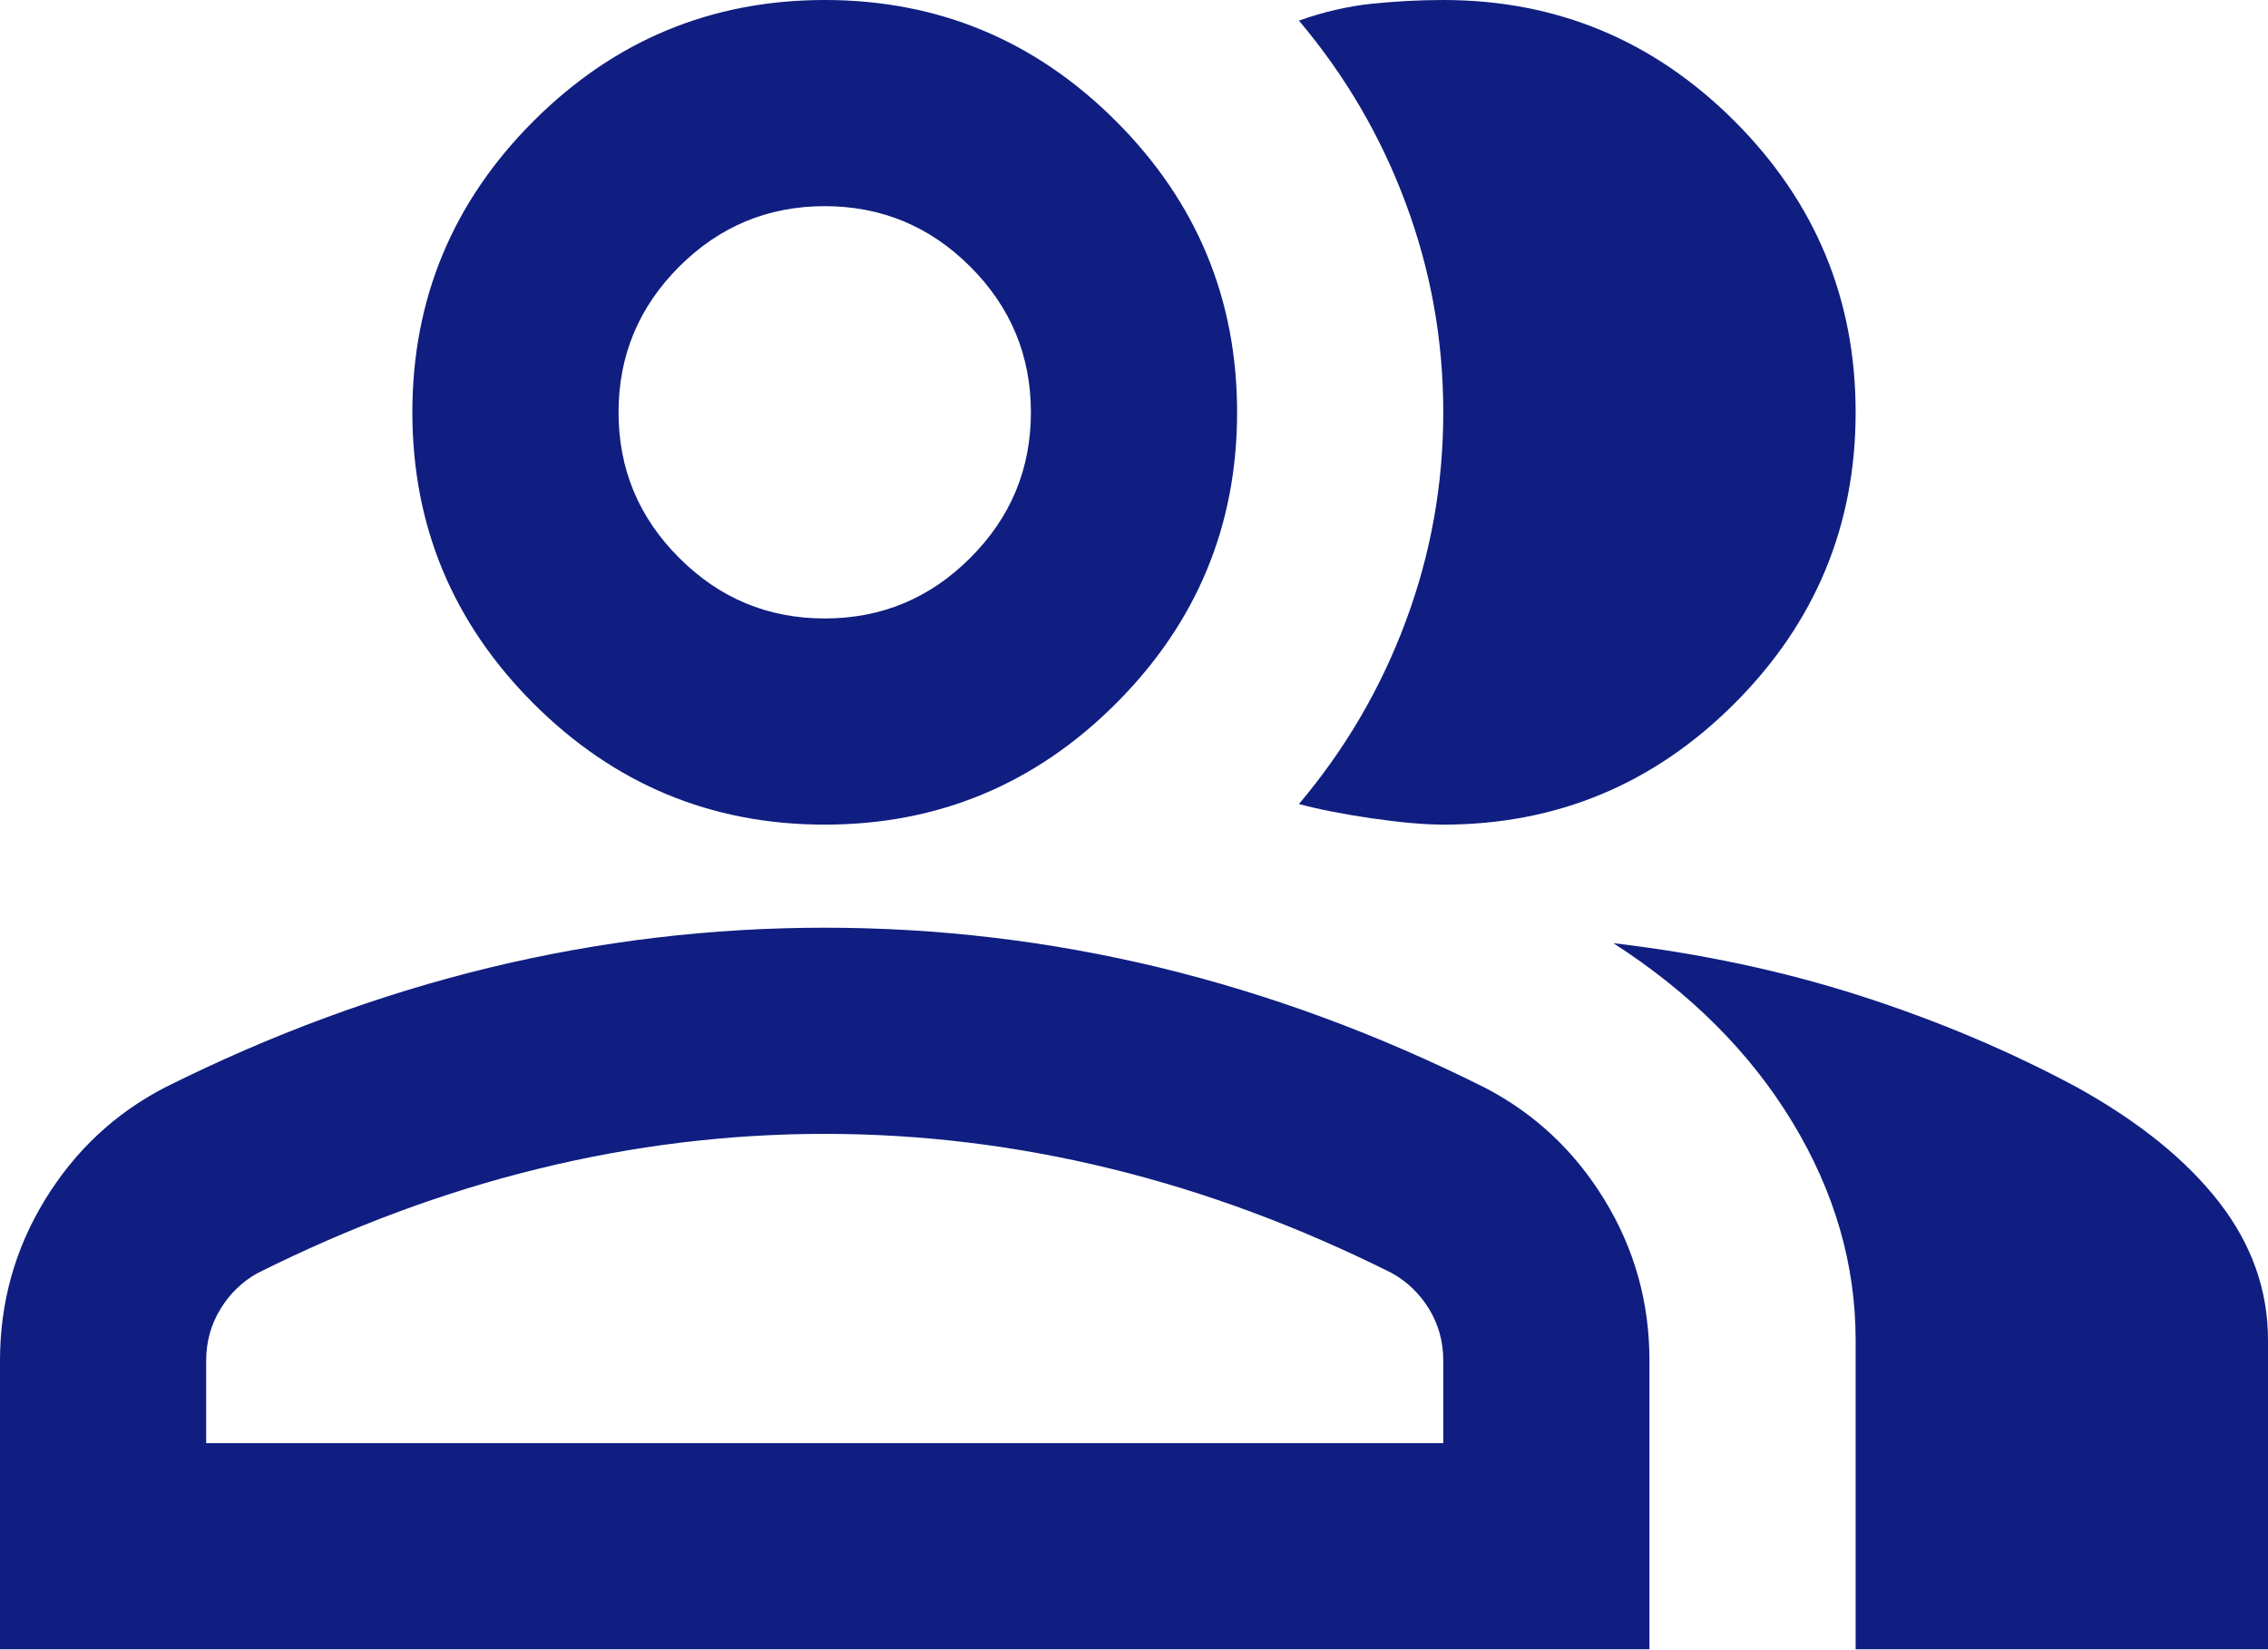
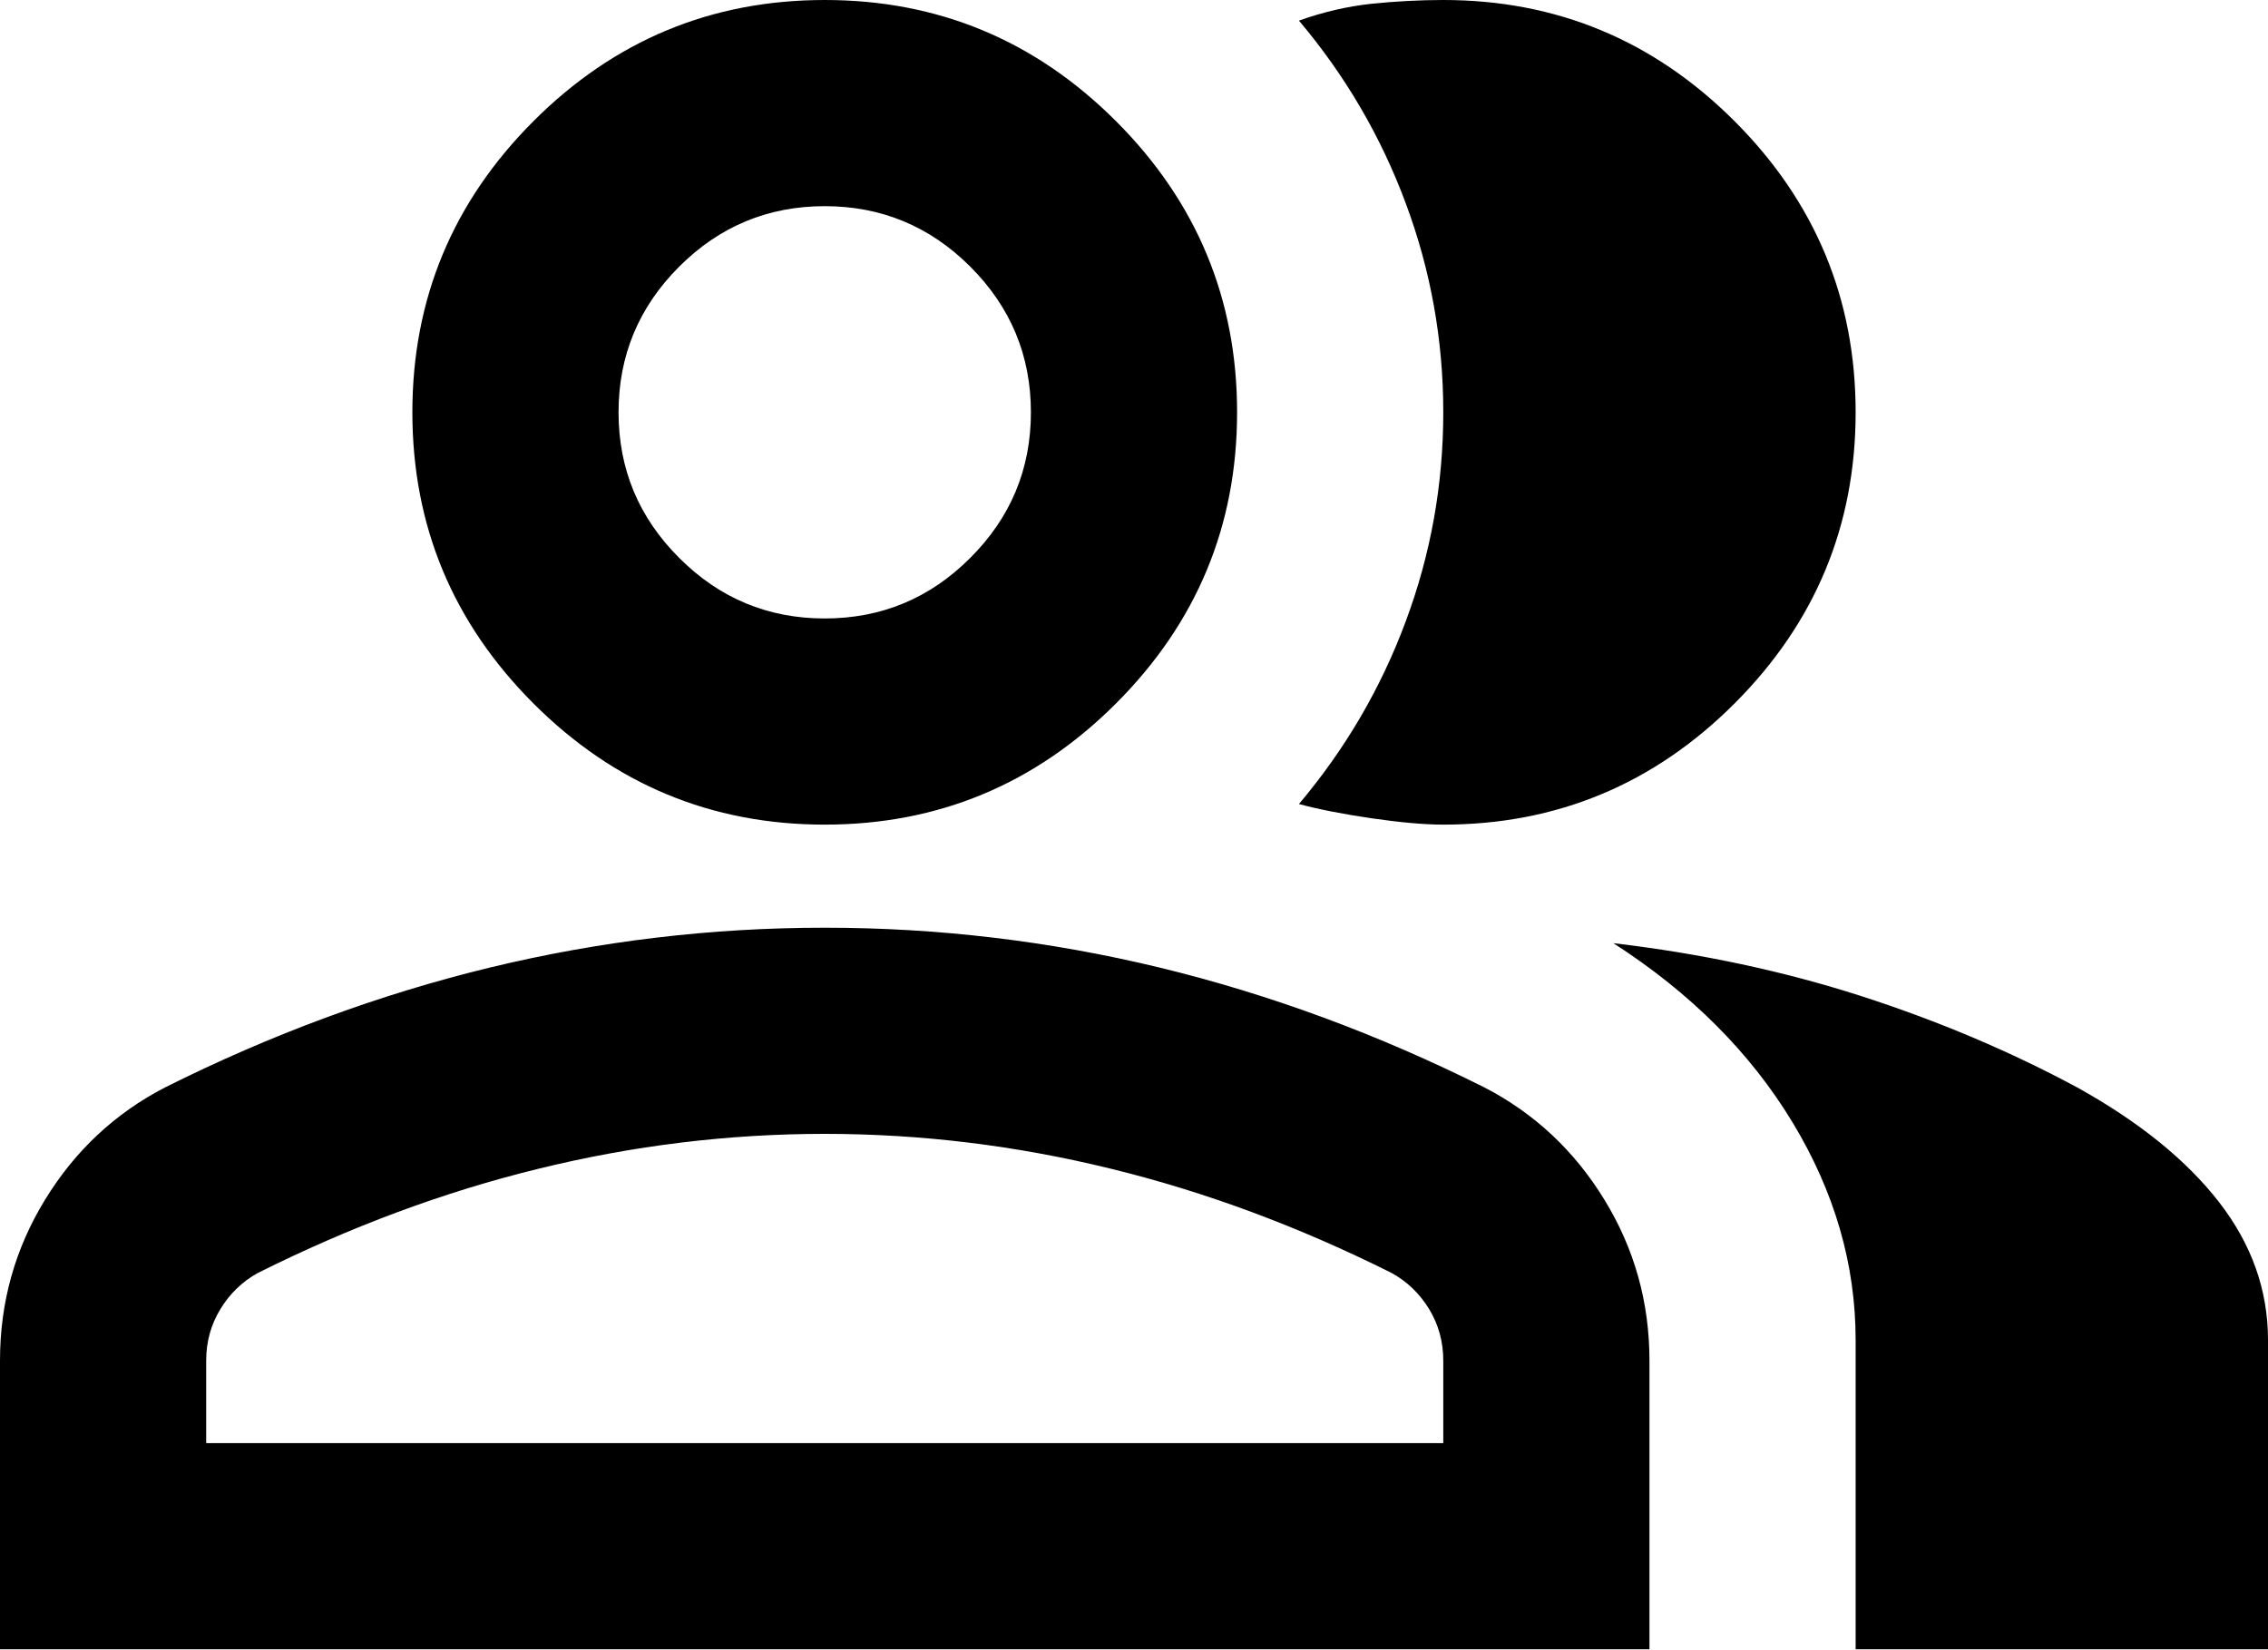
<svg xmlns="http://www.w3.org/2000/svg" width="22" height="16" viewBox="0 0 22 16" fill="none">
-   <path d="M0 16V13.2C0 12.633 0.146 12.113 0.438 11.637C0.729 11.162 1.117 10.8 1.6 10.55C2.633 10.033 3.683 9.646 4.75 9.387C5.817 9.129 6.9 9 8 9C9.1 9 10.183 9.129 11.25 9.387C12.317 9.646 13.367 10.033 14.4 10.55C14.883 10.8 15.271 11.162 15.562 11.637C15.854 12.113 16 12.633 16 13.2V16H0V16M18 16V13C18 12.267 17.796 11.562 17.387 10.887C16.979 10.213 16.4 9.633 15.65 9.15C16.5 9.25 17.3 9.421 18.05 9.662C18.8 9.904 19.5 10.2 20.15 10.55C20.75 10.883 21.208 11.254 21.525 11.662C21.842 12.071 22 12.517 22 13V16H18V16M8 8C6.9 8 5.958 7.608 5.175 6.825C4.392 6.042 4 5.1 4 4C4 2.9 4.392 1.958 5.175 1.175C5.958 0.392 6.9 0 8 0C9.1 0 10.042 0.392 10.825 1.175C11.608 1.958 12 2.9 12 4C12 5.1 11.608 6.042 10.825 6.825C10.042 7.608 9.1 8 8 8V8M18 4C18 5.1 17.608 6.042 16.825 6.825C16.042 7.608 15.1 8 14 8C13.817 8 13.583 7.979 13.3 7.938C13.017 7.896 12.783 7.85 12.6 7.8C13.05 7.267 13.396 6.675 13.637 6.025C13.879 5.375 14 4.7 14 4C14 3.3 13.879 2.625 13.637 1.975C13.396 1.325 13.05 0.733 12.6 0.2C12.833 0.117 13.067 0.062 13.3 0.037C13.533 0.013 13.767 0 14 0C15.1 0 16.042 0.392 16.825 1.175C17.608 1.958 18 2.9 18 4V4M2 14H14V13.2C14 13.017 13.954 12.85 13.863 12.7C13.771 12.55 13.65 12.433 13.5 12.35C12.6 11.9 11.692 11.562 10.775 11.338C9.858 11.113 8.933 11 8 11C7.067 11 6.142 11.113 5.225 11.338C4.308 11.562 3.4 11.9 2.5 12.35C2.35 12.433 2.229 12.55 2.138 12.7C2.046 12.85 2 13.017 2 13.2V14V14M8 6C8.55 6 9.021 5.804 9.412 5.412C9.804 5.021 10 4.55 10 4C10 3.45 9.804 2.979 9.412 2.587C9.021 2.196 8.55 2 8 2C7.45 2 6.979 2.196 6.588 2.587C6.196 2.979 6 3.45 6 4C6 4.55 6.196 5.021 6.588 5.412C6.979 5.804 7.45 6 8 6V6M8 14V14V14V14V14V14V14V14V14V14V14V14V14M8 4V4V4V4V4V4V4V4V4V4" fill="#0F1E80" />
+   <path d="M0 16V13.2C0 12.633 0.146 12.113 0.438 11.637C0.729 11.162 1.117 10.8 1.6 10.55C2.633 10.033 3.683 9.646 4.75 9.387C5.817 9.129 6.9 9 8 9C9.1 9 10.183 9.129 11.25 9.387C12.317 9.646 13.367 10.033 14.4 10.55C14.883 10.8 15.271 11.162 15.562 11.637C15.854 12.113 16 12.633 16 13.2V16H0V16M18 16V13C18 12.267 17.796 11.562 17.387 10.887C16.979 10.213 16.4 9.633 15.65 9.15C16.5 9.25 17.3 9.421 18.05 9.662C18.8 9.904 19.5 10.2 20.15 10.55C20.75 10.883 21.208 11.254 21.525 11.662C21.842 12.071 22 12.517 22 13V16H18V16M8 8C6.9 8 5.958 7.608 5.175 6.825C4.392 6.042 4 5.1 4 4C4 2.9 4.392 1.958 5.175 1.175C5.958 0.392 6.9 0 8 0C9.1 0 10.042 0.392 10.825 1.175C11.608 1.958 12 2.9 12 4C12 5.1 11.608 6.042 10.825 6.825C10.042 7.608 9.1 8 8 8V8M18 4C18 5.1 17.608 6.042 16.825 6.825C16.042 7.608 15.1 8 14 8C13.817 8 13.583 7.979 13.3 7.938C13.017 7.896 12.783 7.85 12.6 7.8C13.05 7.267 13.396 6.675 13.637 6.025C13.879 5.375 14 4.7 14 4C14 3.3 13.879 2.625 13.637 1.975C13.396 1.325 13.05 0.733 12.6 0.2C12.833 0.117 13.067 0.062 13.3 0.037C13.533 0.013 13.767 0 14 0C15.1 0 16.042 0.392 16.825 1.175C17.608 1.958 18 2.9 18 4V4M2 14H14V13.2C14 13.017 13.954 12.85 13.863 12.7C13.771 12.55 13.65 12.433 13.5 12.35C12.6 11.9 11.692 11.562 10.775 11.338C9.858 11.113 8.933 11 8 11C7.067 11 6.142 11.113 5.225 11.338C4.308 11.562 3.4 11.9 2.5 12.35C2.35 12.433 2.229 12.55 2.138 12.7C2.046 12.85 2 13.017 2 13.2V14V14M8 6C8.55 6 9.021 5.804 9.412 5.412C9.804 5.021 10 4.55 10 4C10 3.45 9.804 2.979 9.412 2.587C9.021 2.196 8.55 2 8 2C7.45 2 6.979 2.196 6.588 2.587C6.196 2.979 6 3.45 6 4C6 4.55 6.196 5.021 6.588 5.412C6.979 5.804 7.45 6 8 6V6M8 14V14V14V14V14V14V14V14V14V14V14V14V14M8 4V4V4V4V4V4V4V4V4V4" fill="currentColor" />
</svg>
